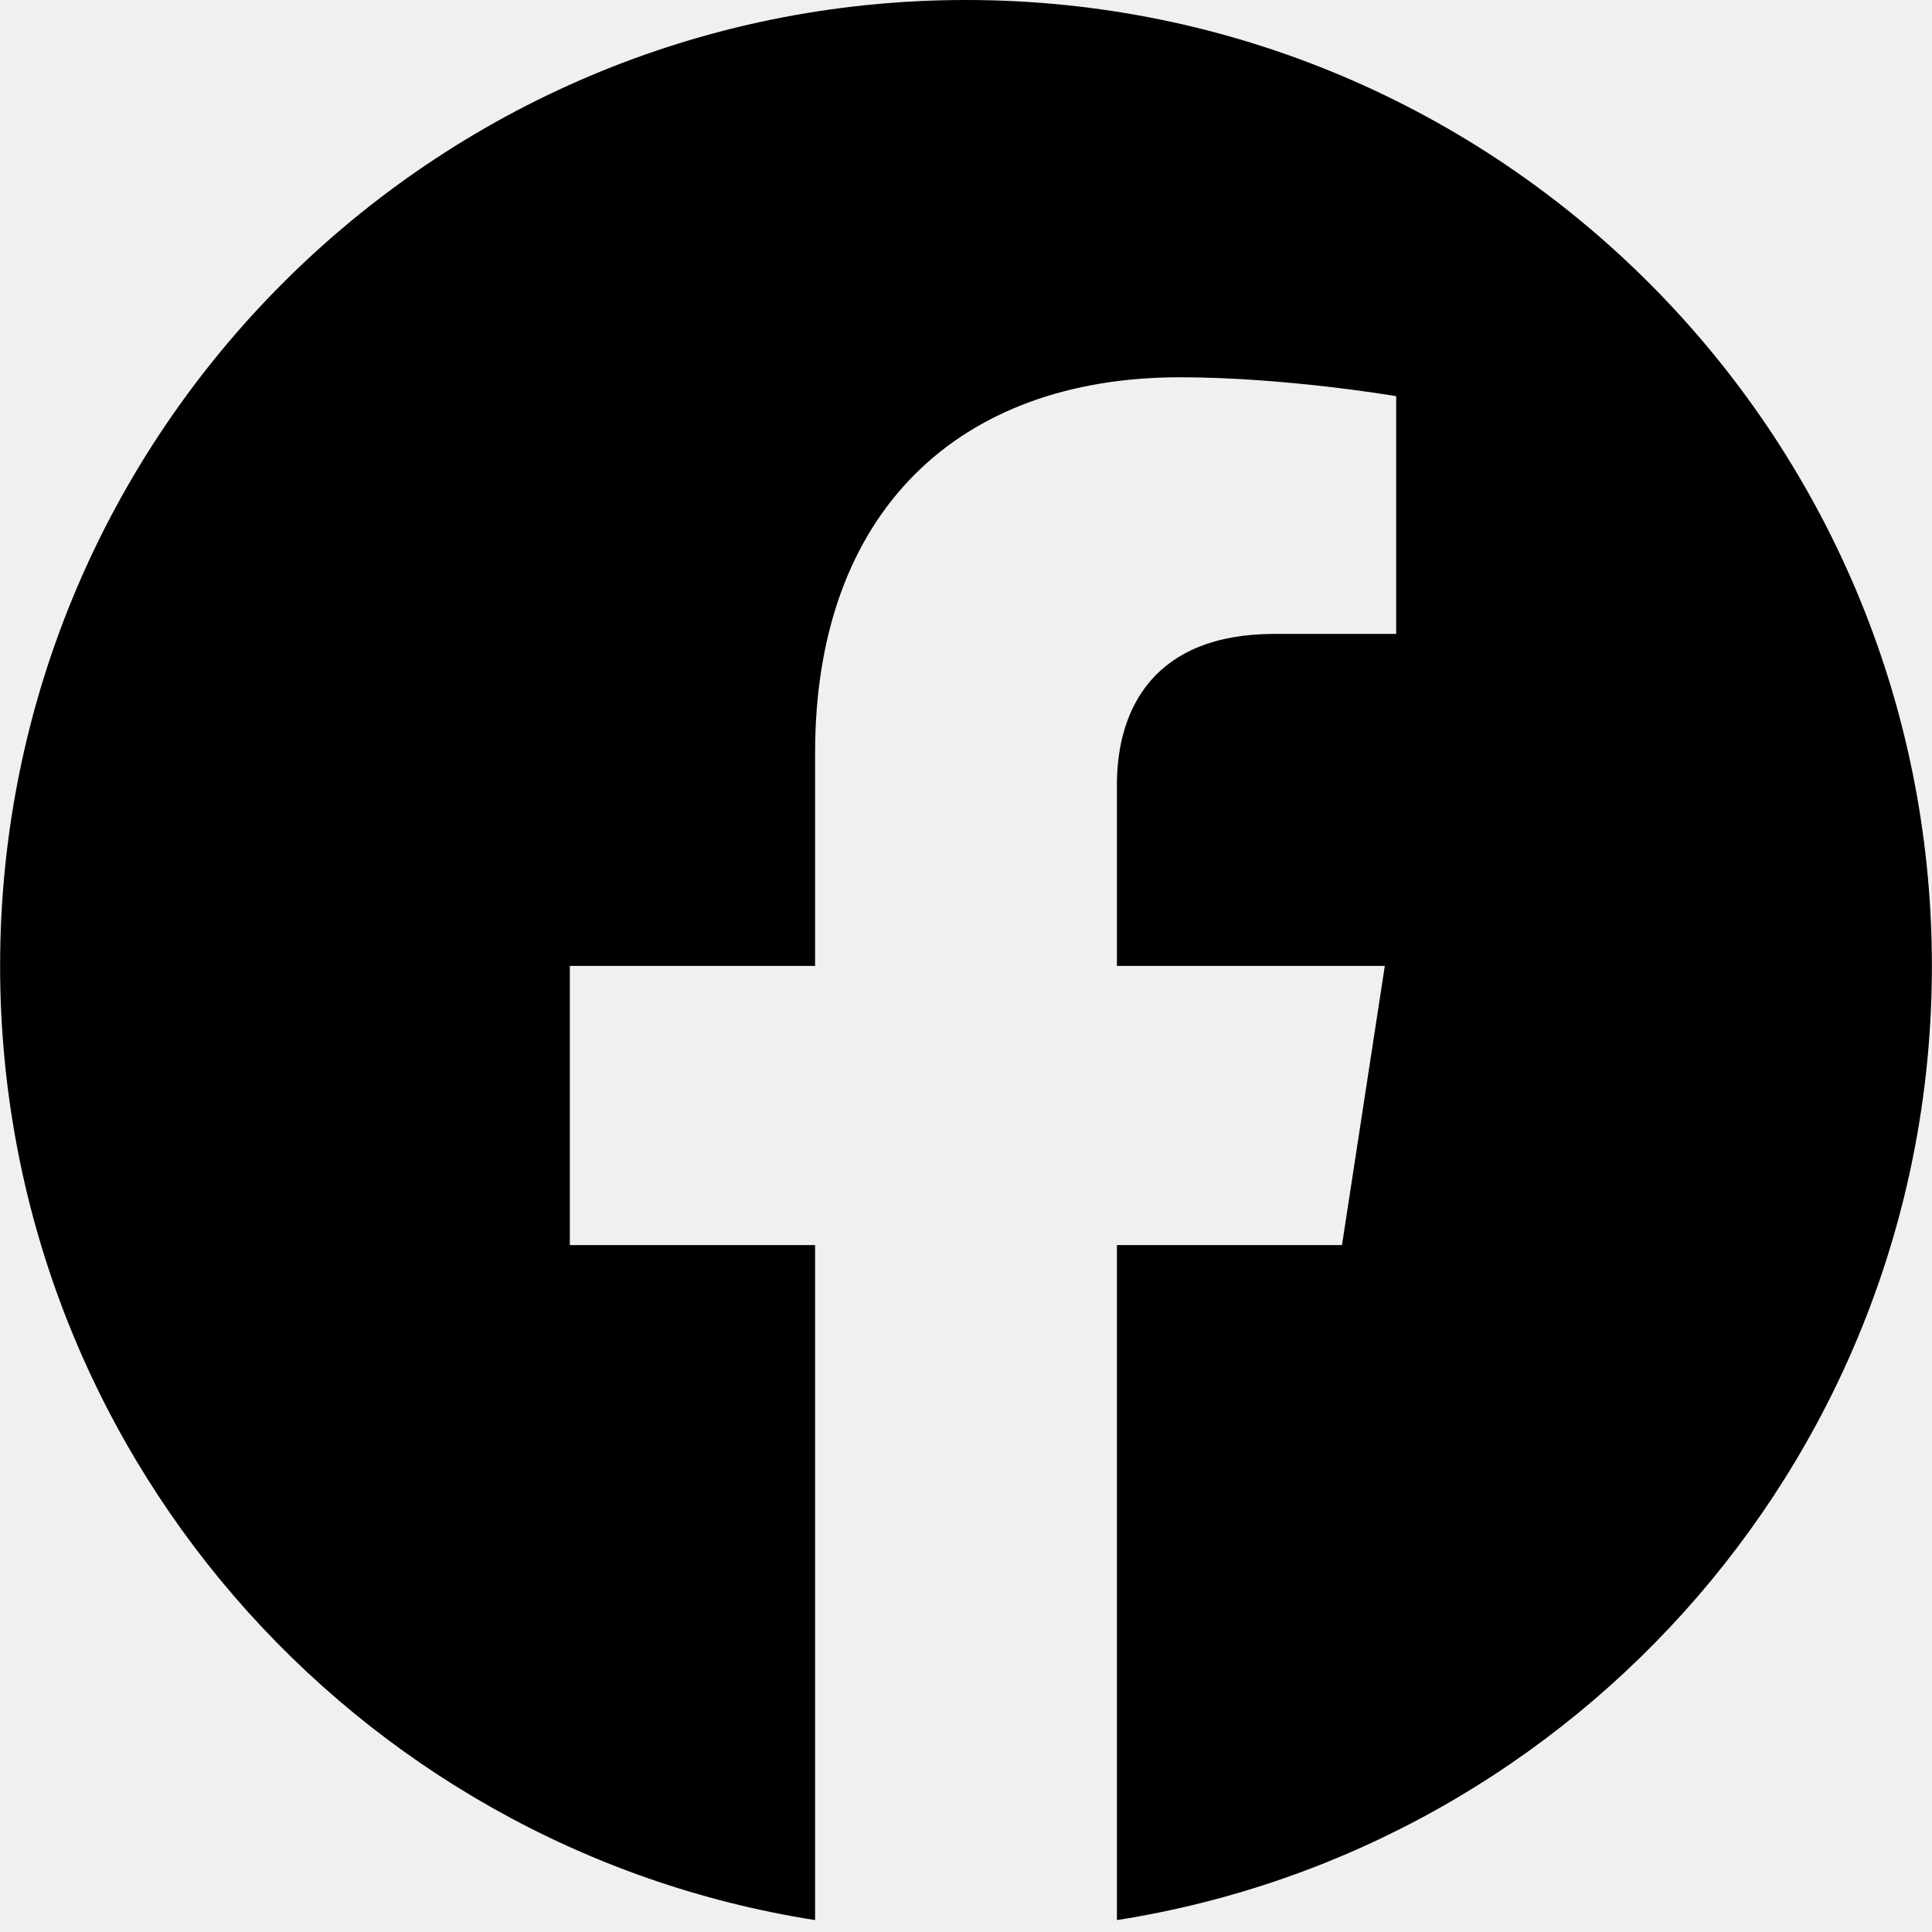
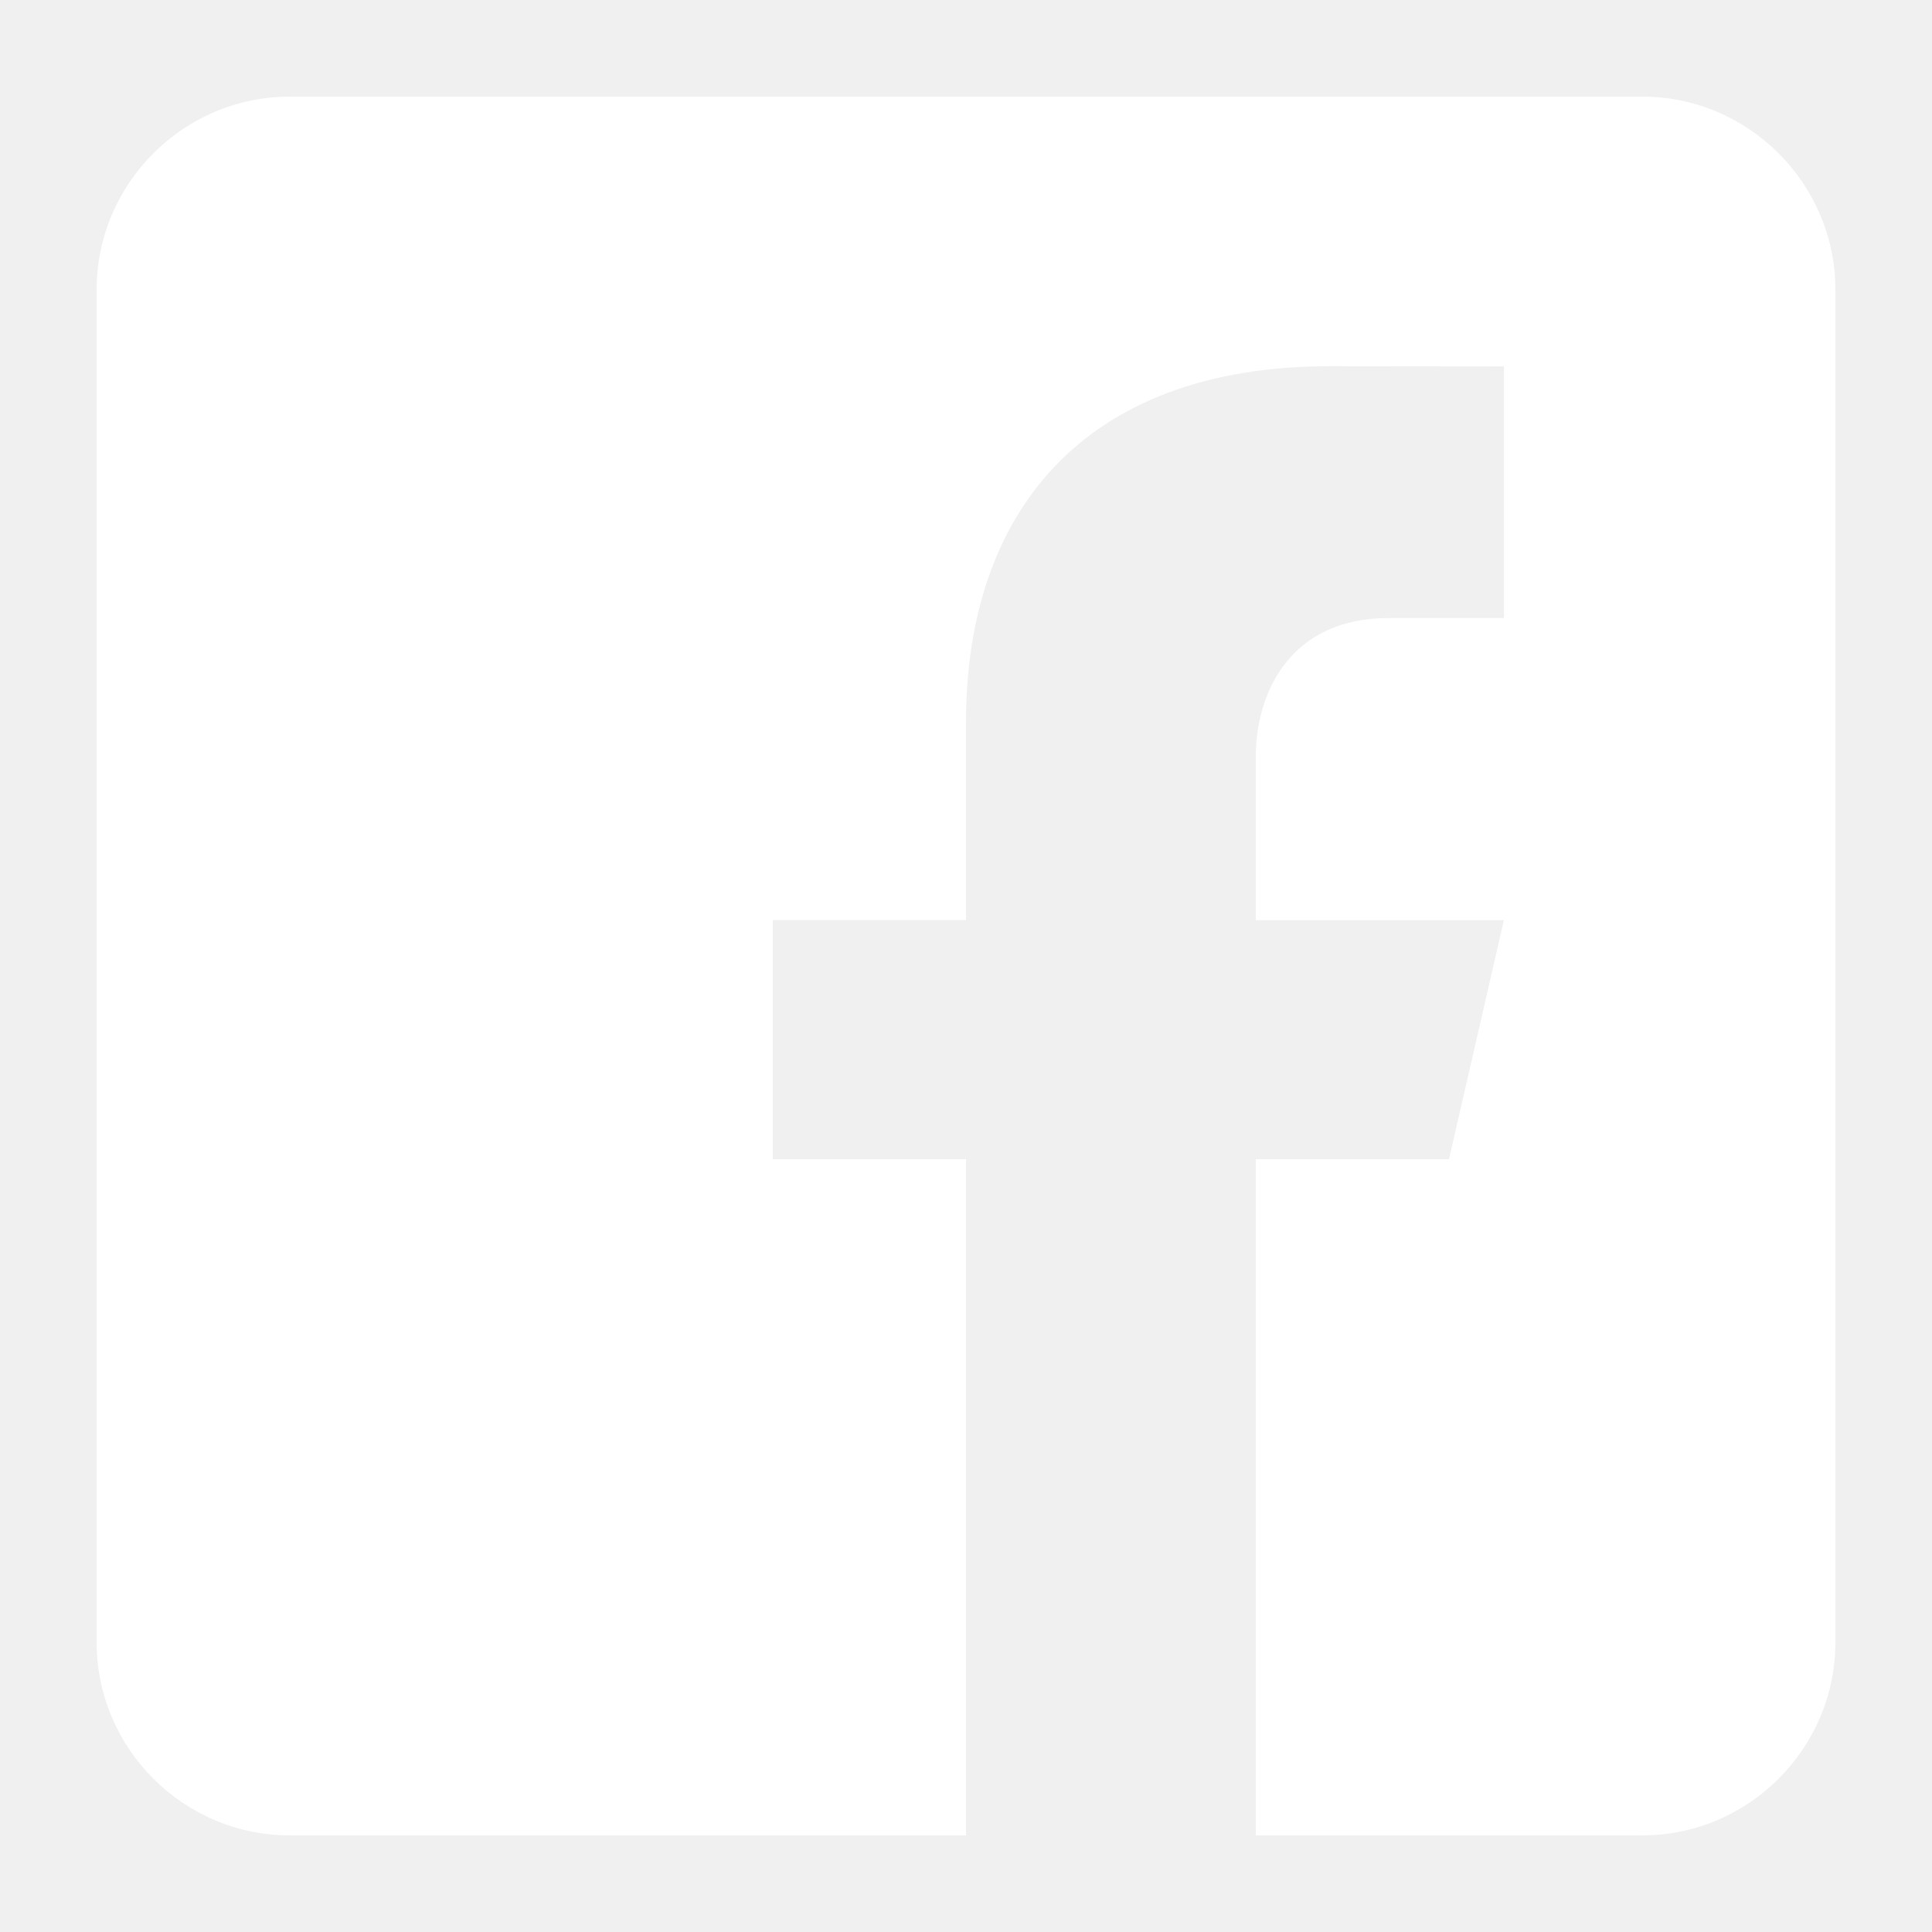
- <svg viewBox="0 0 18 18" style="width:18px;height:18px;display:block;fill:currentColor;flex-shrink:0" class="shareFacebook">
-   <path d="M17.999 8.999c0-4.97-4.029-8.999-8.999-8.999s-8.999 4.029-8.999 8.999c0 4.492 3.291 8.215 7.593 8.89v-6.289h-2.285v-2.601h2.285v-1.983c0-2.255 1.344-3.501 3.399-3.501 0.985 0 2.015 0.176 2.015 0.176v2.215h-1.135c-1.118 0-1.467 0.694-1.467 1.405v1.688h2.496l-0.399 2.601h-2.097v6.289c4.302-0.675 7.593-4.398 7.593-8.89z" />
+ <svg xmlns="http://www.w3.org/2000/svg" width="300" height="300" viewBox="0 0 300 300" fill="none">
+   <path d="M255 15H45C28.5 15 15 28.5 15 45V255C15 271.515 28.5 285 45 285H150V180H120V142.875H150V112.125C150 79.665 168.18 56.865 206.49 56.865L233.535 56.895V95.97H215.58C200.67 95.97 195 107.16 195 117.54V142.89H233.52L225 180H195V285H255C271.5 285 285 271.515 285 255V45C285 28.5 271.5 15 255 15Z" fill="white" />
</svg>
